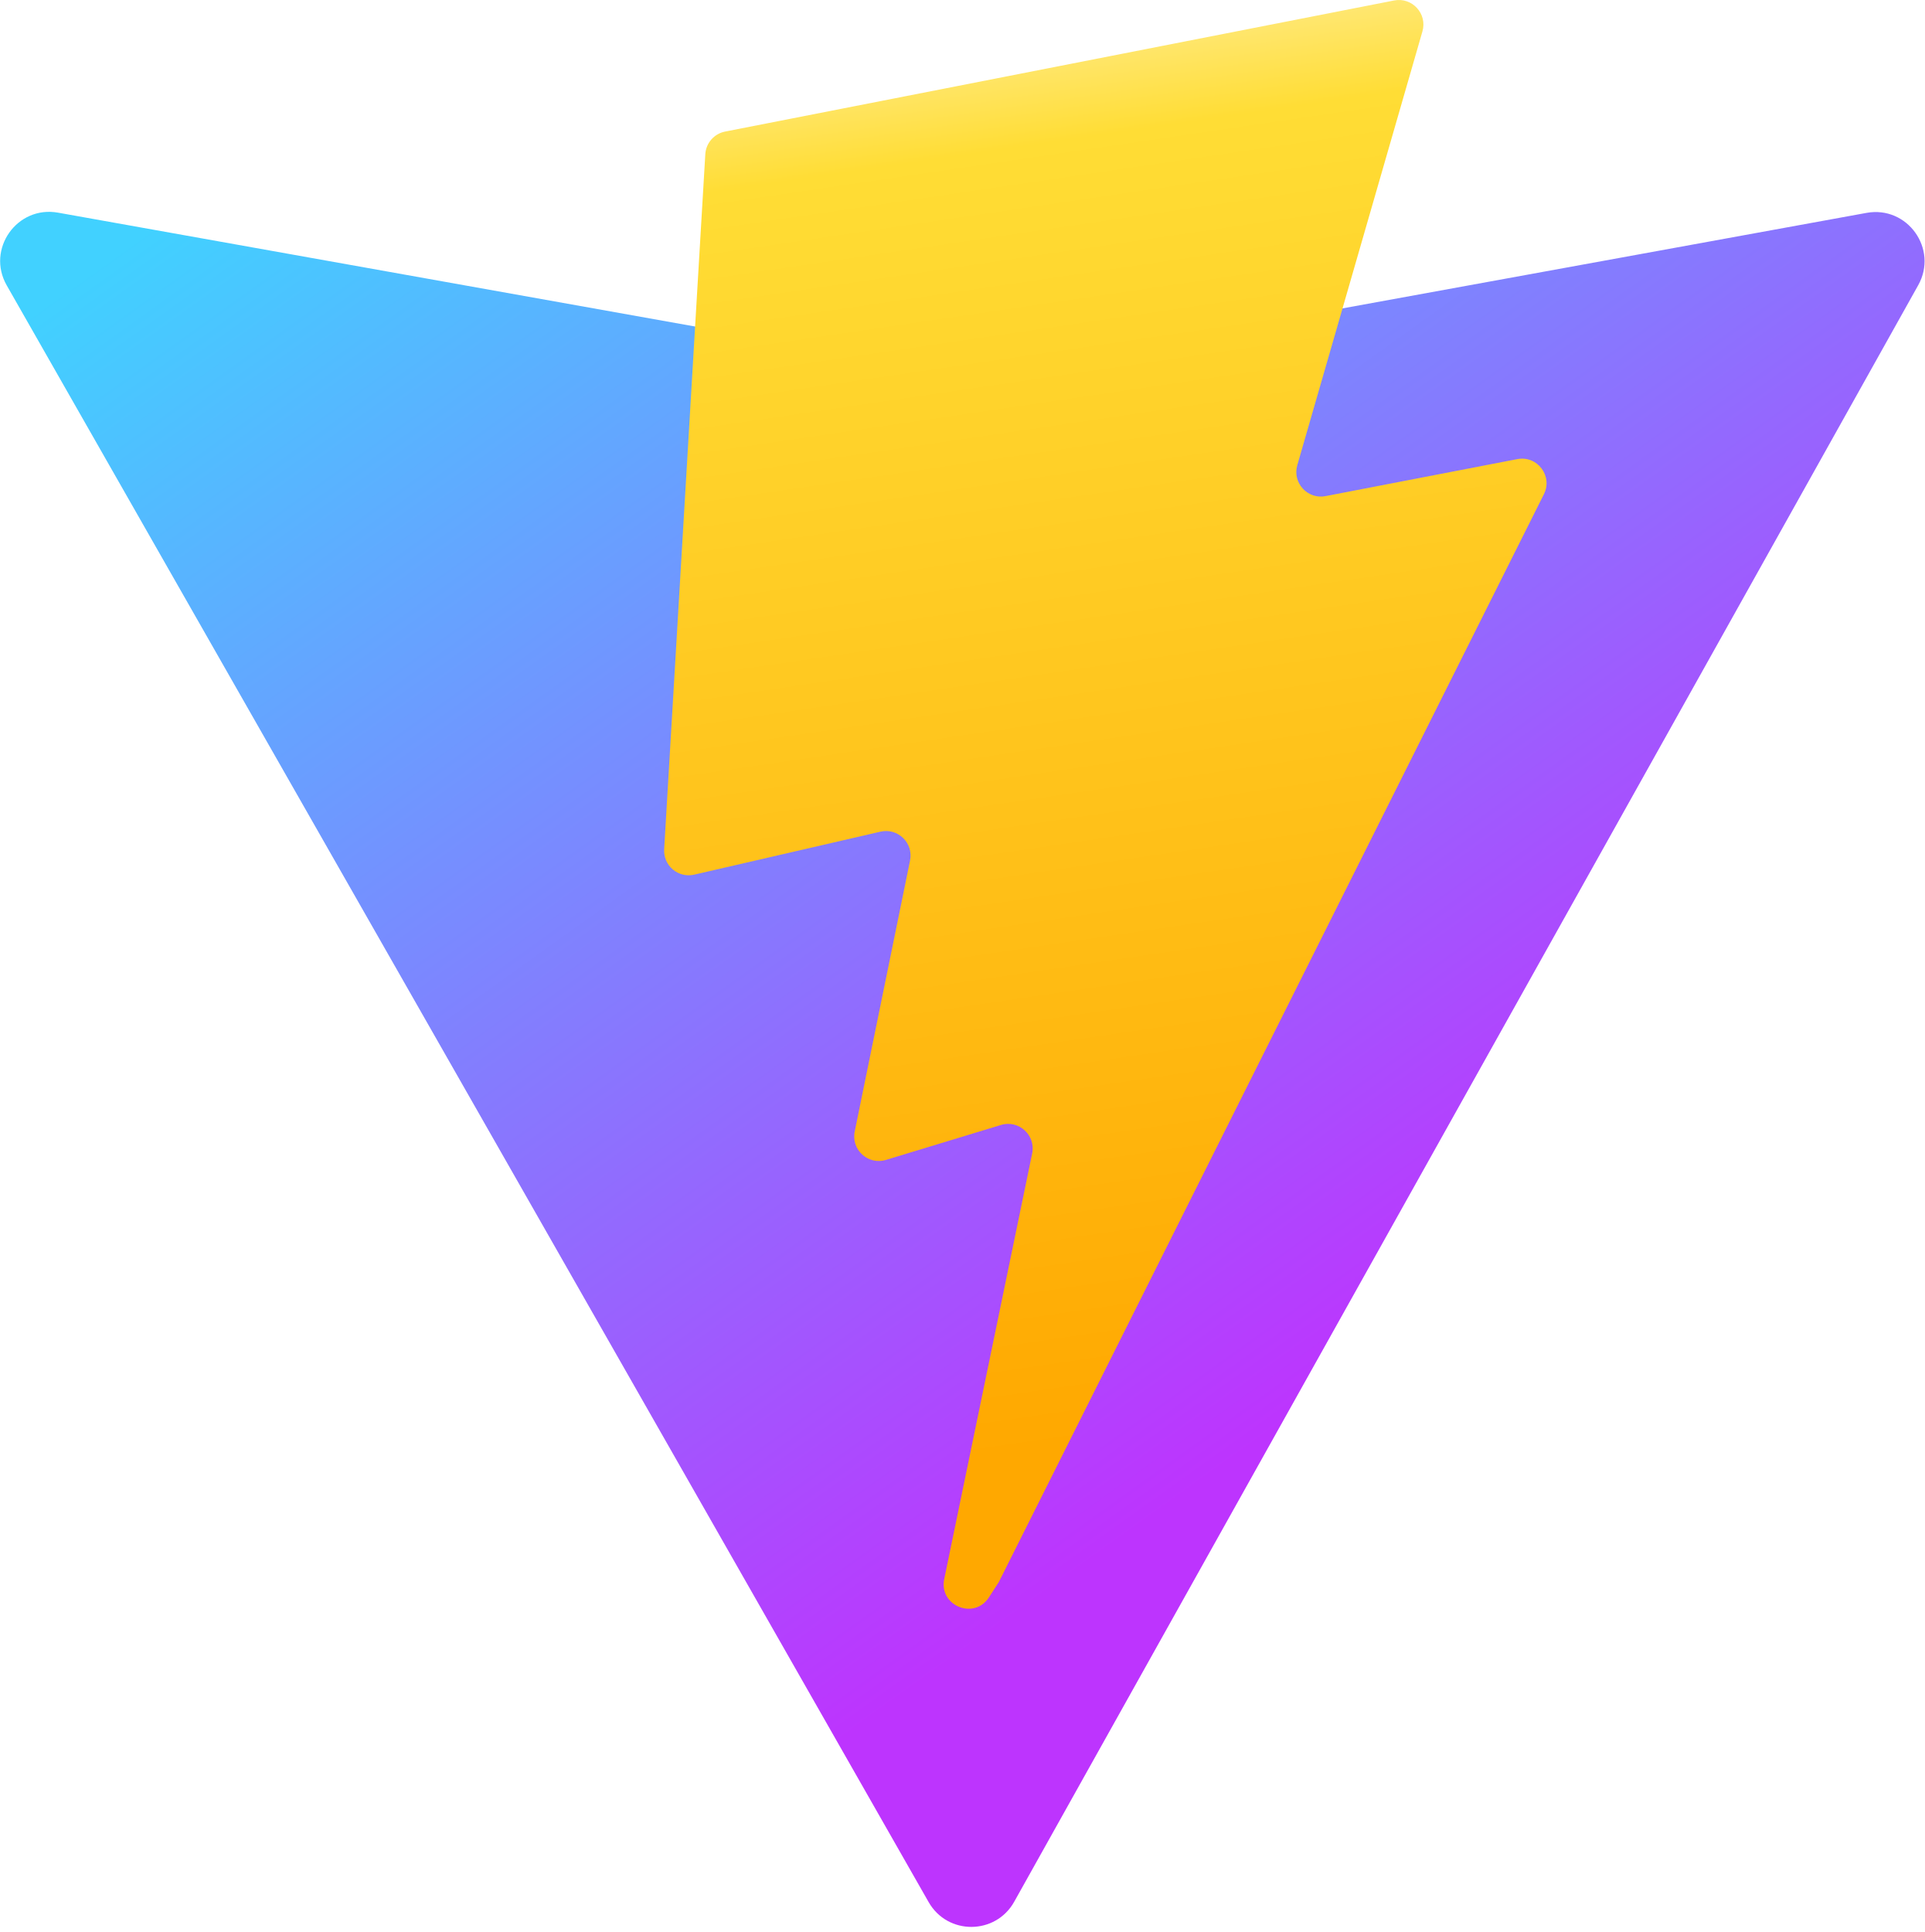
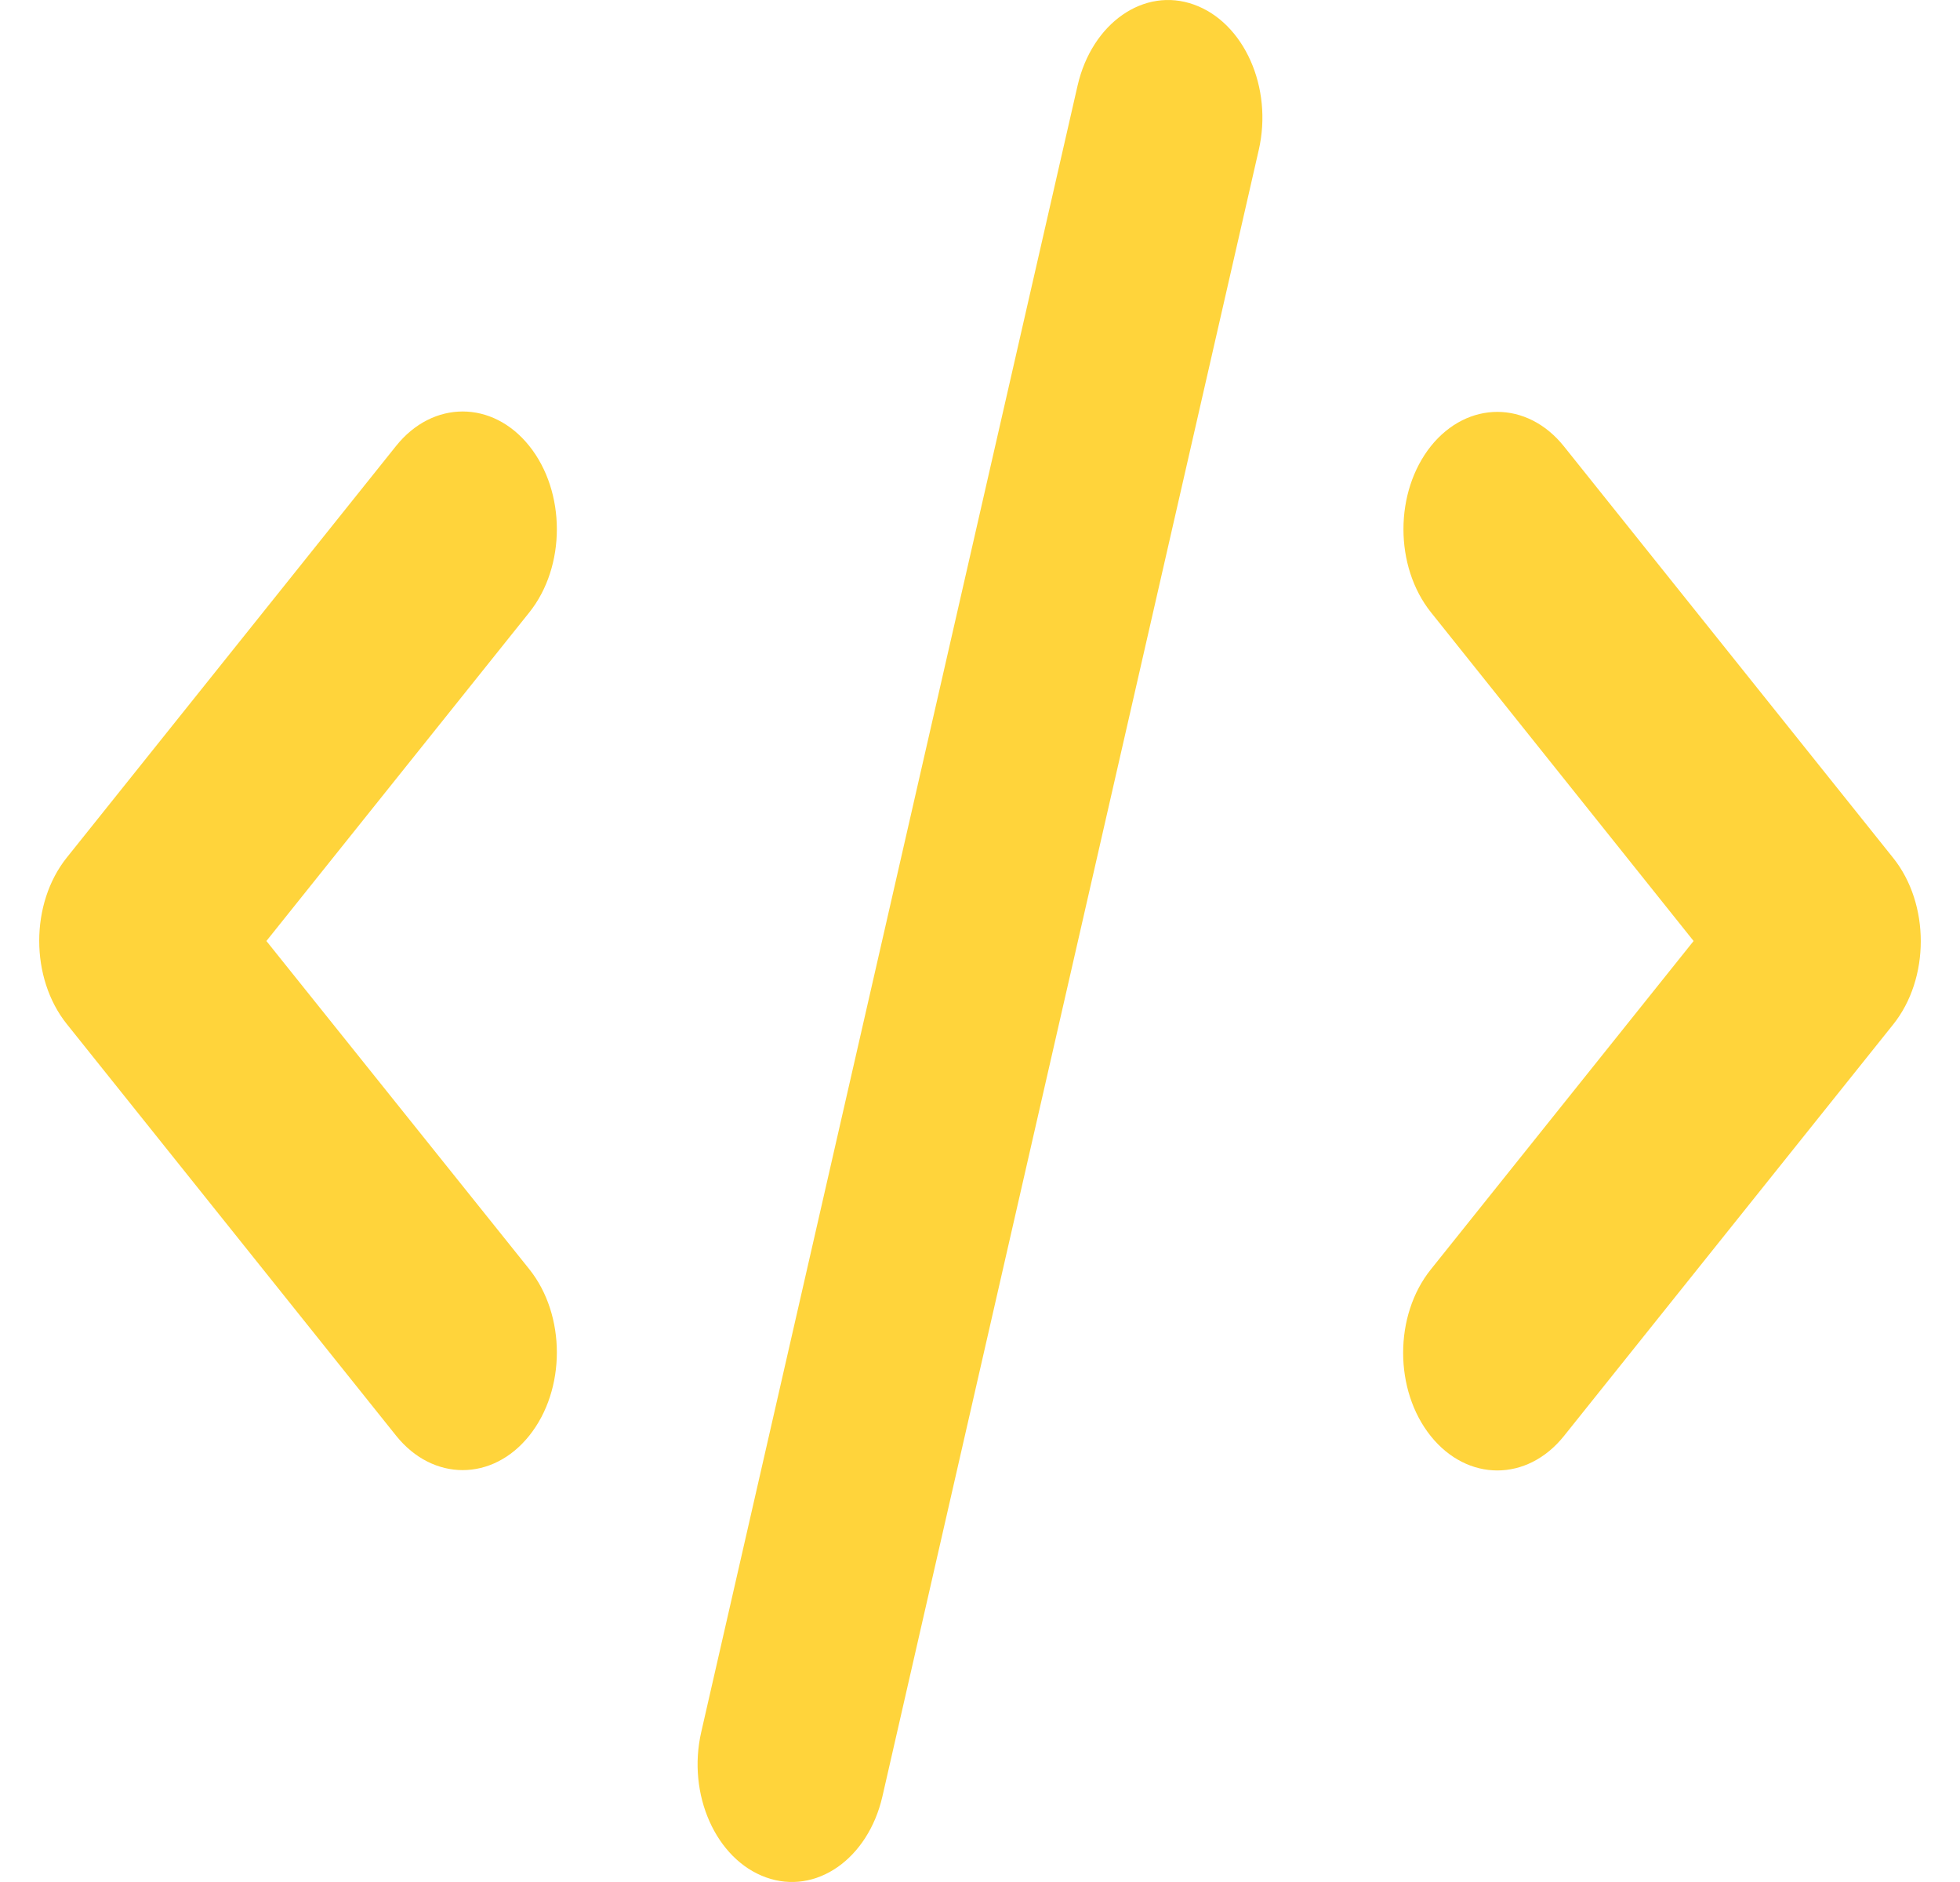
- <svg xmlns="http://www.w3.org/2000/svg" aria-hidden="true" role="img" class="iconify iconify--logos" width="31.88" height="32" preserveAspectRatio="xMidYMid meet" viewBox="0 0 256 257">
-   <defs>
-     <linearGradient id="IconifyId1813088fe1fbc01fb466" x1="-.828%" x2="57.636%" y1="7.652%" y2="78.411%">
-       <stop offset="0%" stop-color="#41D1FF" />
-       <stop offset="100%" stop-color="#BD34FE" />
-     </linearGradient>
-     <linearGradient id="IconifyId1813088fe1fbc01fb467" x1="43.376%" x2="50.316%" y1="2.242%" y2="89.03%">
-       <stop offset="0%" stop-color="#FFEA83" />
-       <stop offset="8.333%" stop-color="#FFDD35" />
-       <stop offset="100%" stop-color="#FFA800" />
-     </linearGradient>
-   </defs>
-   <path fill="url(#IconifyId1813088fe1fbc01fb466)" d="M255.153 37.938L134.897 252.976c-2.483 4.44-8.862 4.466-11.382.048L.875 37.958c-2.746-4.814 1.371-10.646 6.827-9.67l120.385 21.517a6.537 6.537 0 0 0 2.322-.004l117.867-21.483c5.438-.991 9.574 4.796 6.877 9.62Z" />
-   <path fill="url(#IconifyId1813088fe1fbc01fb467)" d="M185.432.063L96.44 17.501a3.268 3.268 0 0 0-2.634 3.014l-5.474 92.456a3.268 3.268 0 0 0 3.997 3.378l24.777-5.718c2.318-.535 4.413 1.507 3.936 3.838l-7.361 36.047c-.495 2.426 1.782 4.5 4.151 3.78l15.304-4.649c2.372-.72 4.652 1.36 4.15 3.788l-11.698 56.621c-.732 3.542 3.979 5.473 5.943 2.437l1.313-2.028l72.516-144.72c1.215-2.423-.88-5.186-3.54-4.672l-25.505 4.922c-2.396.462-4.435-1.77-3.759-4.114l16.646-57.705c.677-2.35-1.37-4.583-3.769-4.113Z" />
+ <svg xmlns="http://www.w3.org/2000/svg" width="25" height="24" viewBox="0 0 25 24" fill="none">
+   <path d="M15.23 0.059C14.593 -0.171 13.929 0.293 13.745 1.09L8.945 22.085C8.761 22.882 9.132 23.712 9.77 23.941C10.407 24.171 11.071 23.707 11.255 22.91L16.055 1.915C16.239 1.118 15.868 0.288 15.23 0.059ZM18.253 5.687C17.784 6.273 17.784 7.224 18.253 7.81L21.602 12L18.249 16.19C17.78 16.776 17.78 17.727 18.249 18.313C18.718 18.898 19.479 18.898 19.948 18.313L24.148 13.064C24.617 12.478 24.617 11.527 24.148 10.941L19.948 5.692C19.479 5.106 18.718 5.106 18.249 5.692L18.253 5.687ZM6.751 5.687C6.282 5.101 5.521 5.101 5.052 5.687L0.852 10.936C0.383 11.522 0.383 12.473 0.852 13.059L5.052 18.308C5.521 18.894 6.282 18.894 6.751 18.308C7.22 17.722 7.22 16.771 6.751 16.185L3.398 12L6.751 7.81C7.22 7.224 7.22 6.273 6.751 5.687Z" fill="#FFD43B" />
</svg>
